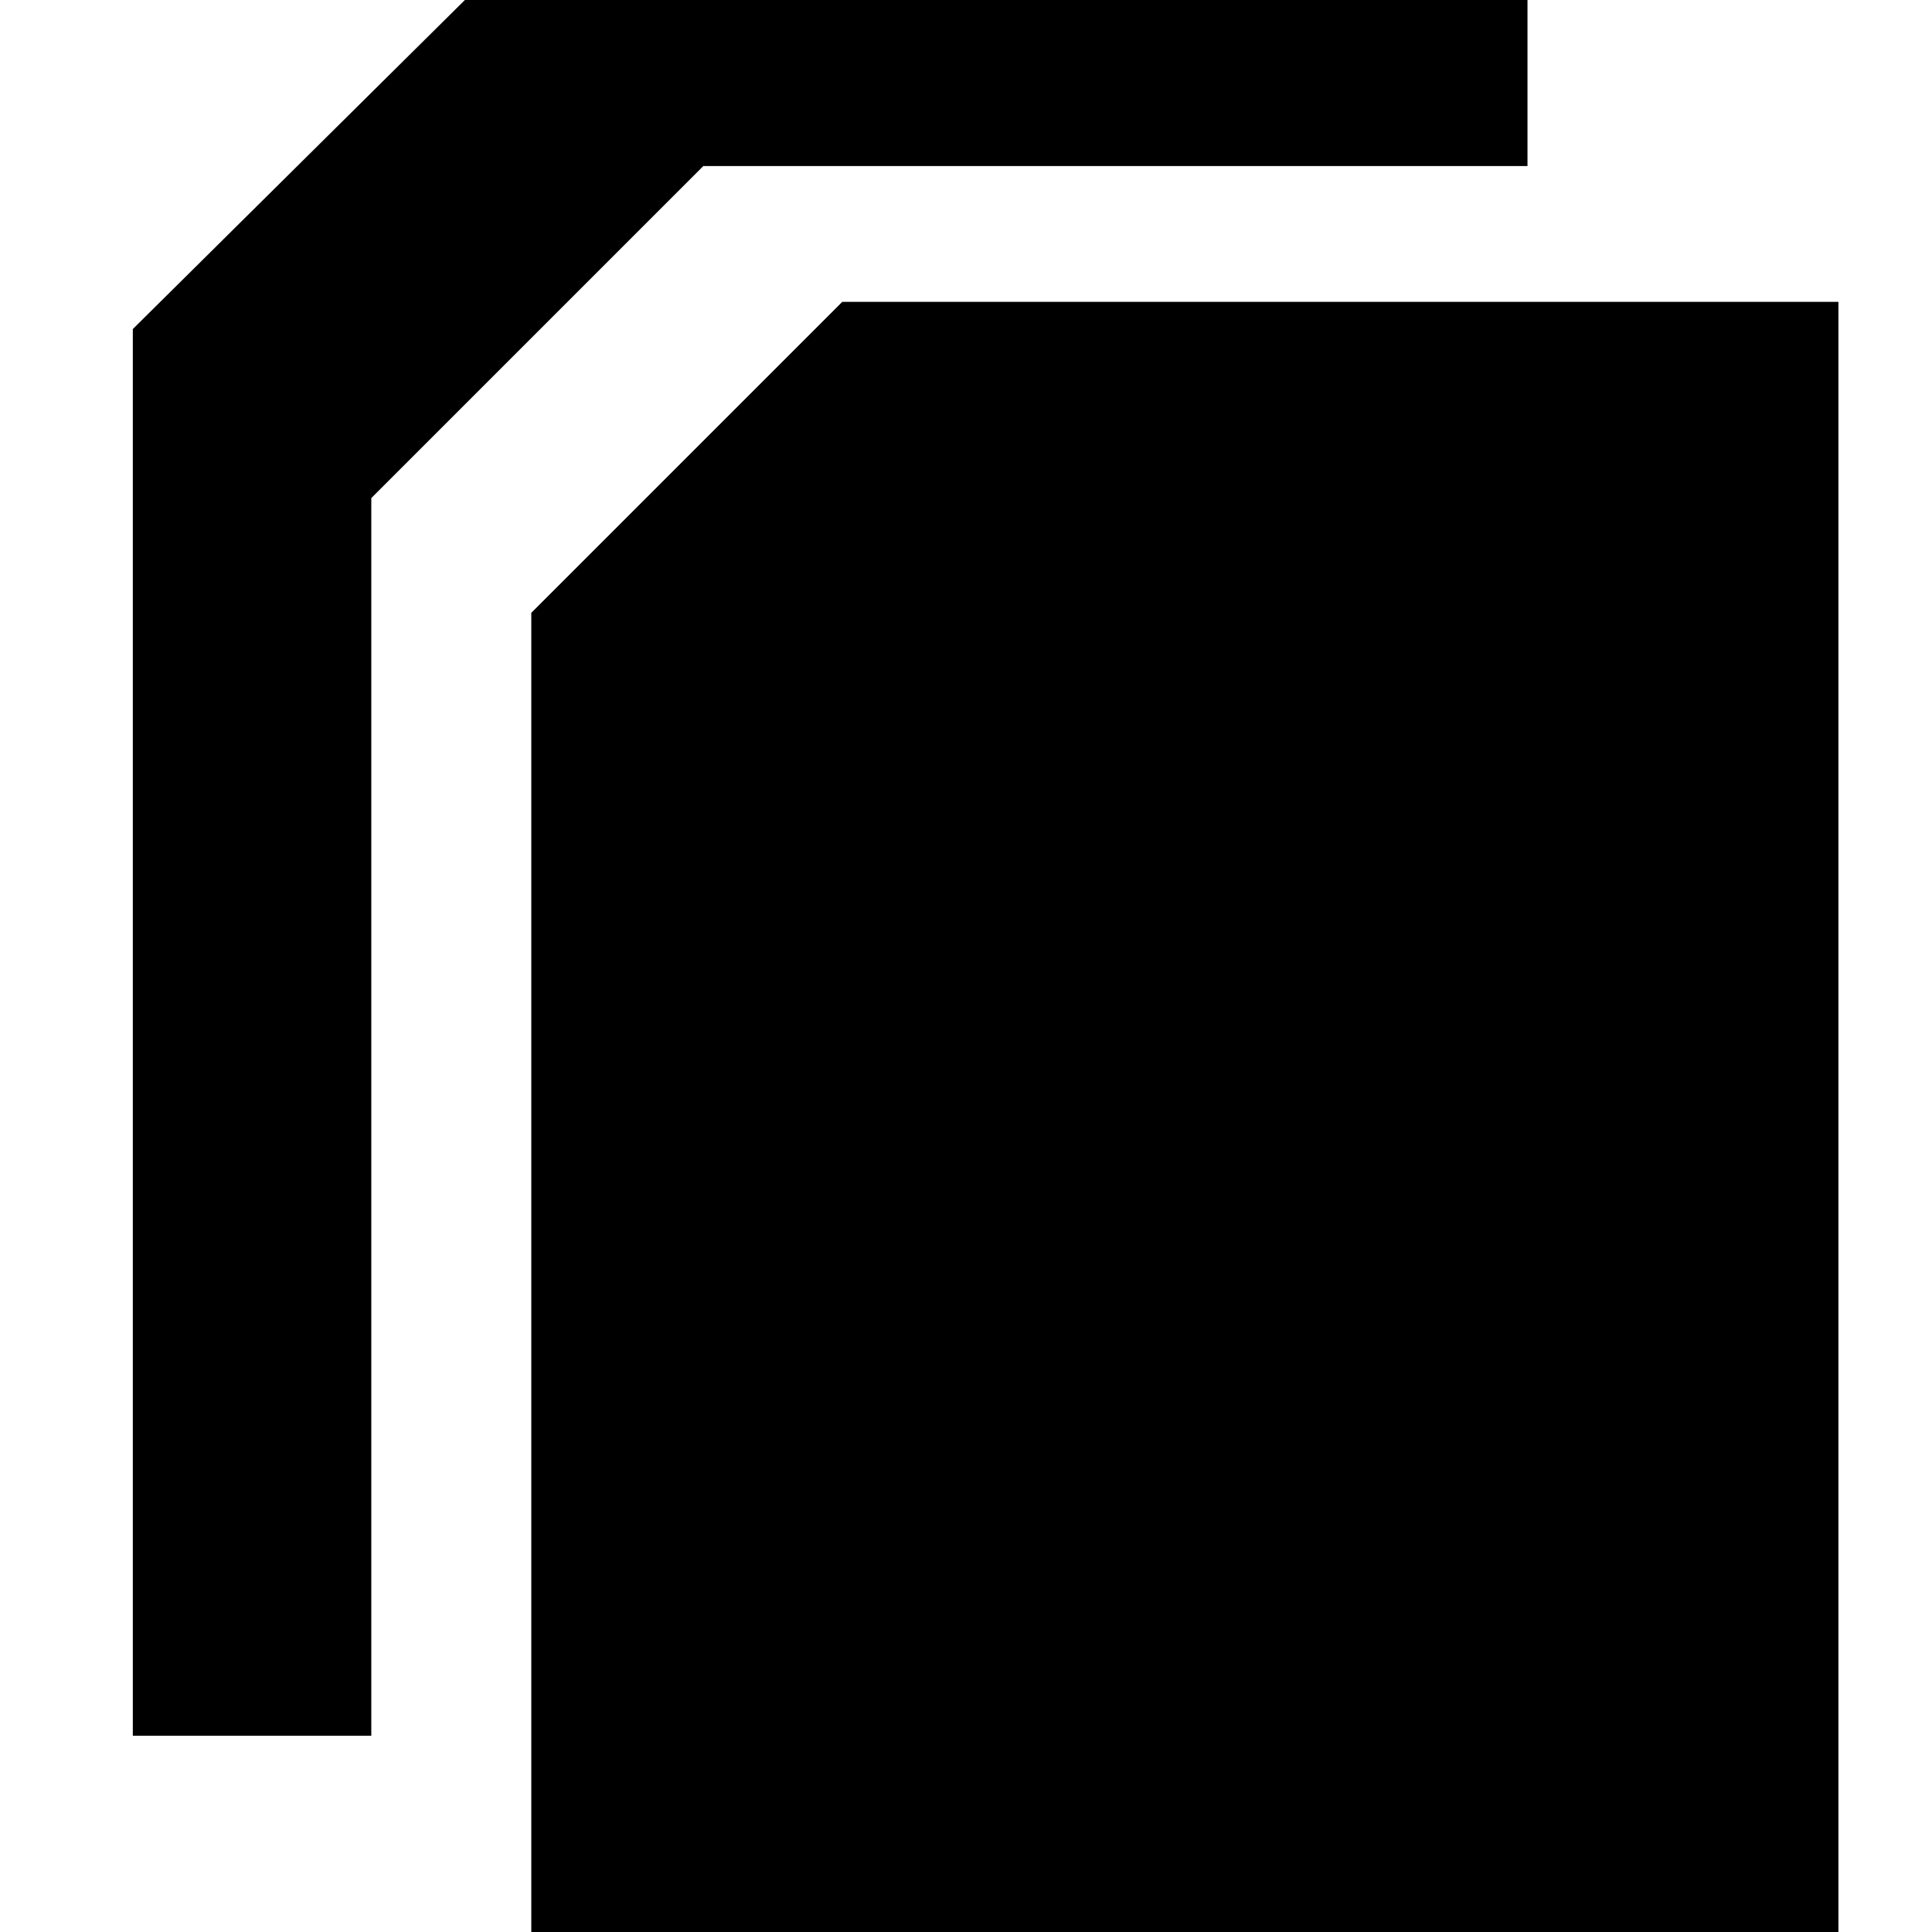
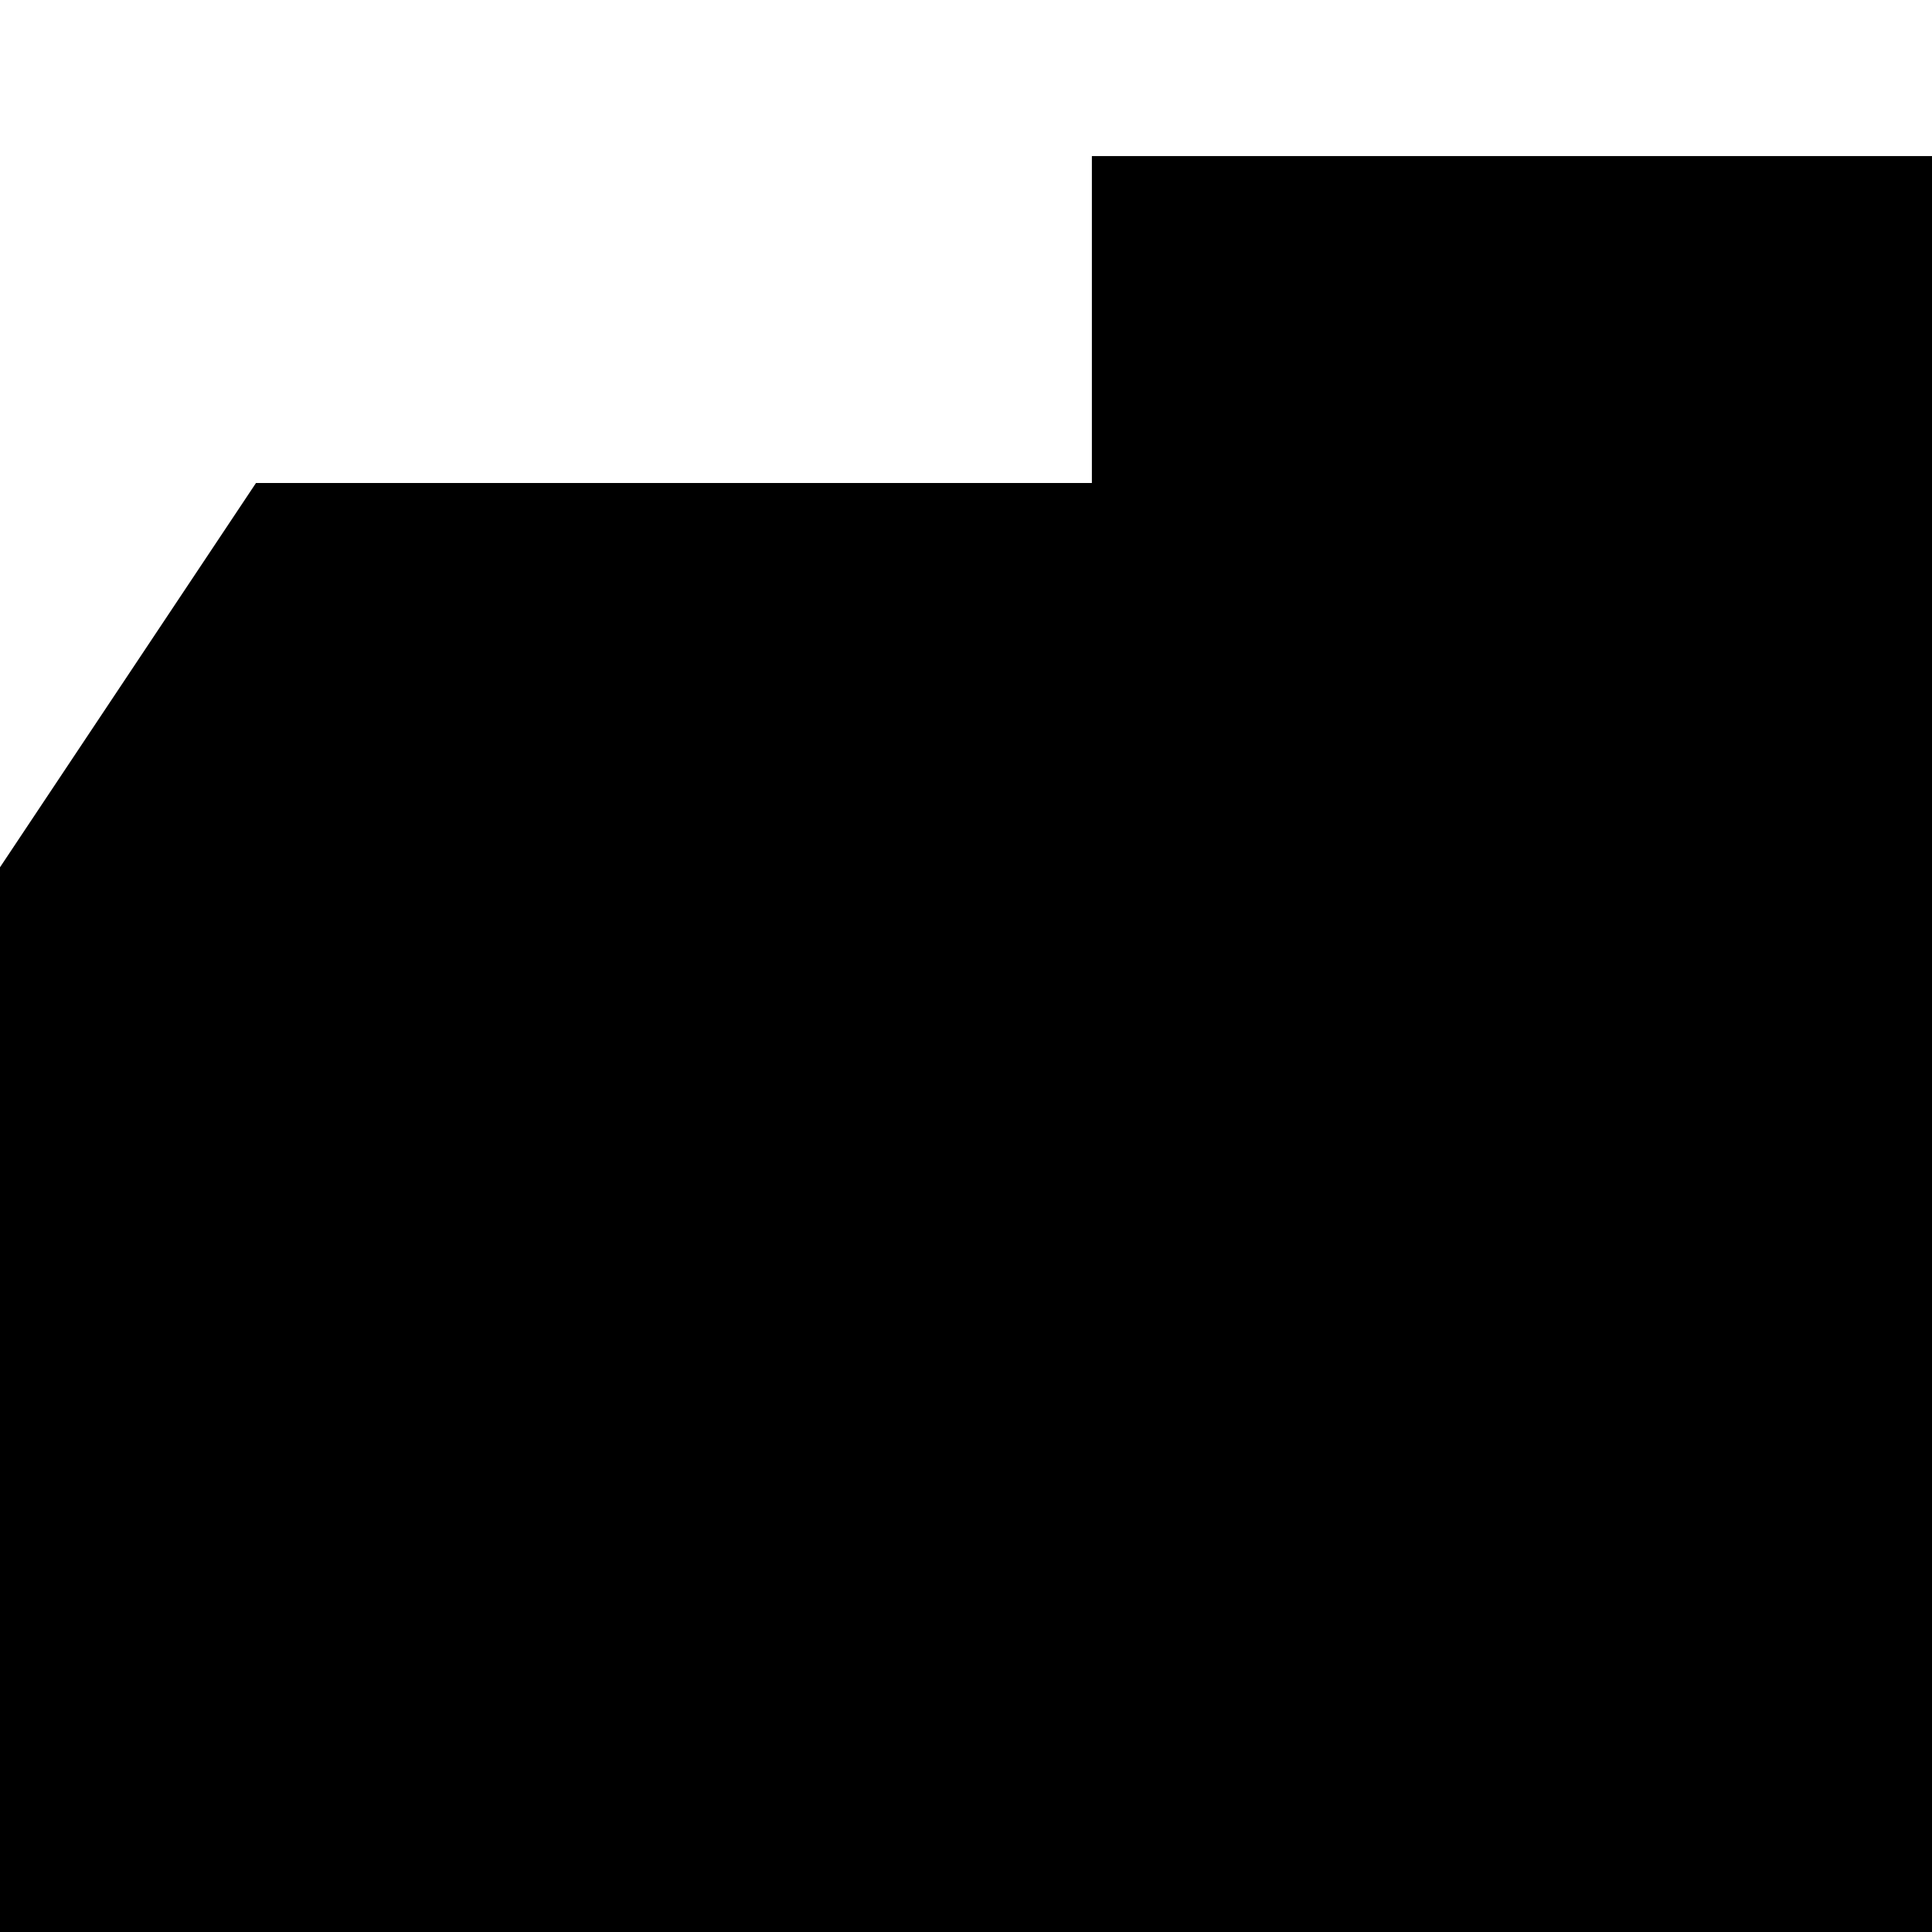
- <svg xmlns="http://www.w3.org/2000/svg" version="1.1" x="0px" y="0px" viewBox="0 0 64 64" style="enable-background:new 0 0 64 64;" xml:space="preserve">
-   <polygon points="12.3,16.5 23.3,5.5 50.6,5.5 50.6,0 15.4,0 4.4,10.9 4.4,57.5 12.3,57.5 " />
-   <polygon points="27.9,10 17.6,20.3 17.6,64 60.9,64 60.9,10 " />
+ <svg xmlns="http://www.w3.org/2000/svg" viewBox="0 0 64 64">
+   <g id="Слой_2" data-name="Слой 2">
+     <rect x="36.17" y="5.17" width="27.83" height="10.83" />
+     <polygon points="8.48 16 0 28.73 0 64 64 64 64 16 8.48 16" />
+   </g>
</svg>
